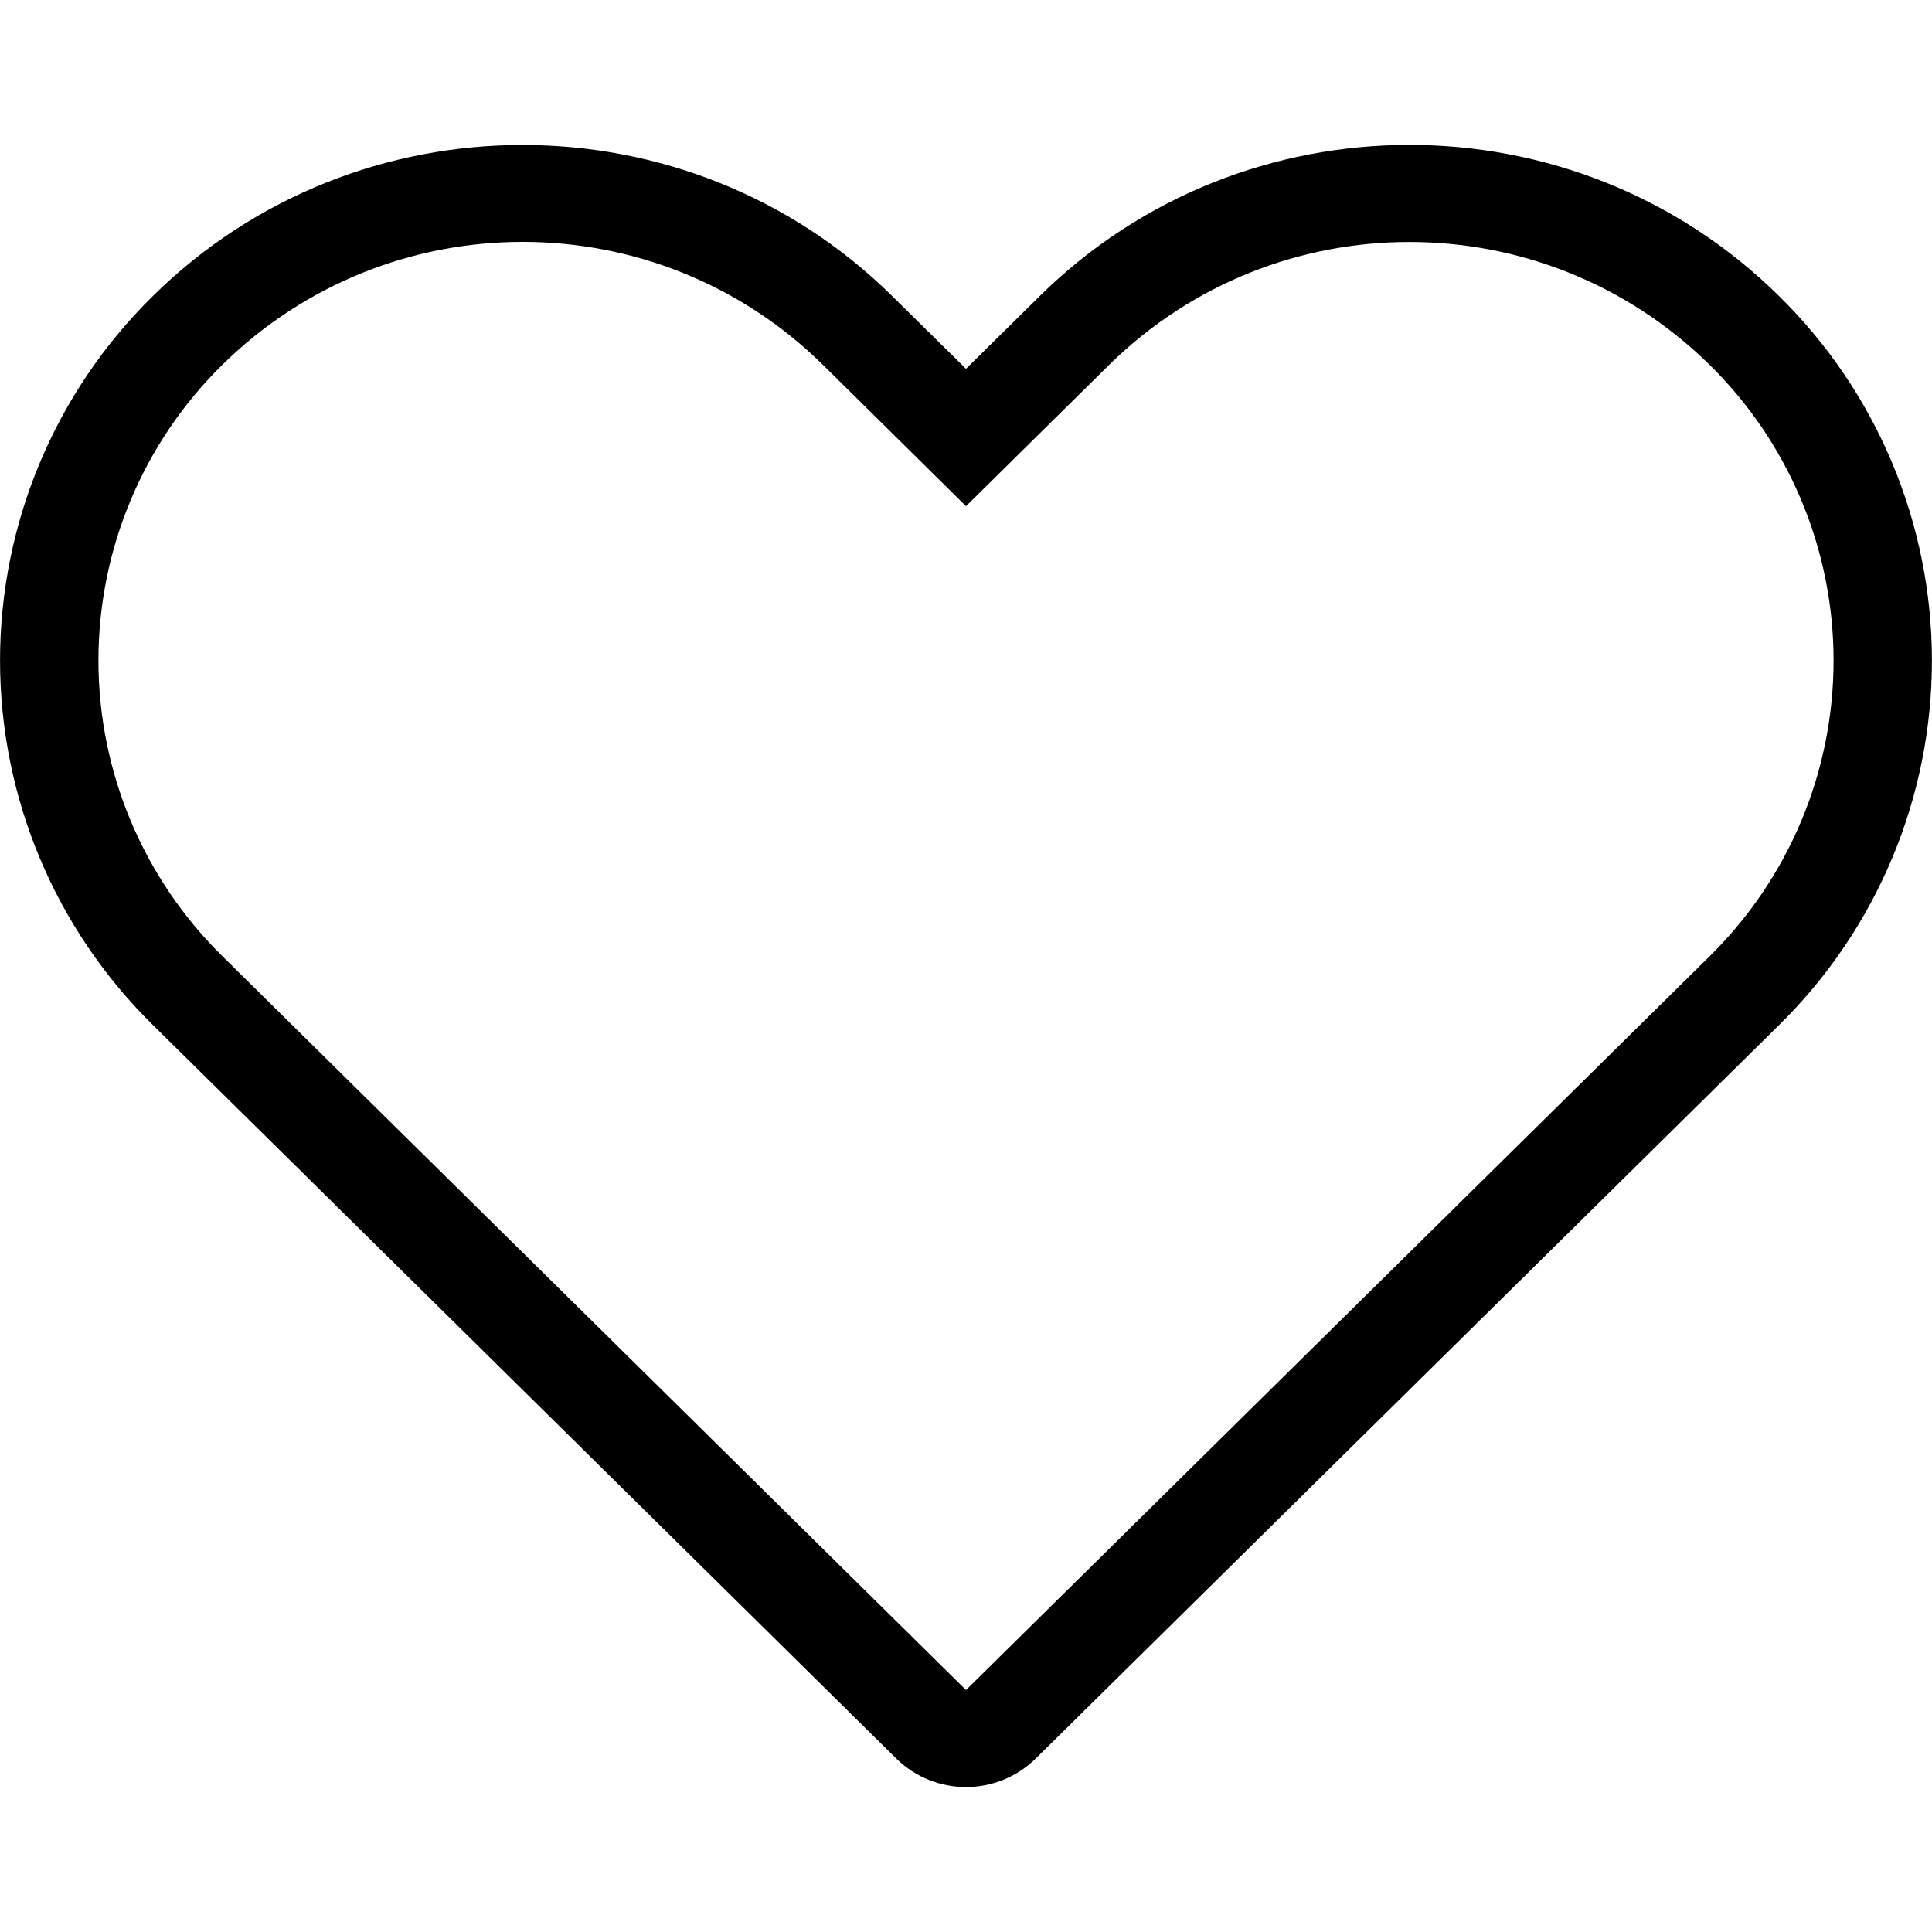
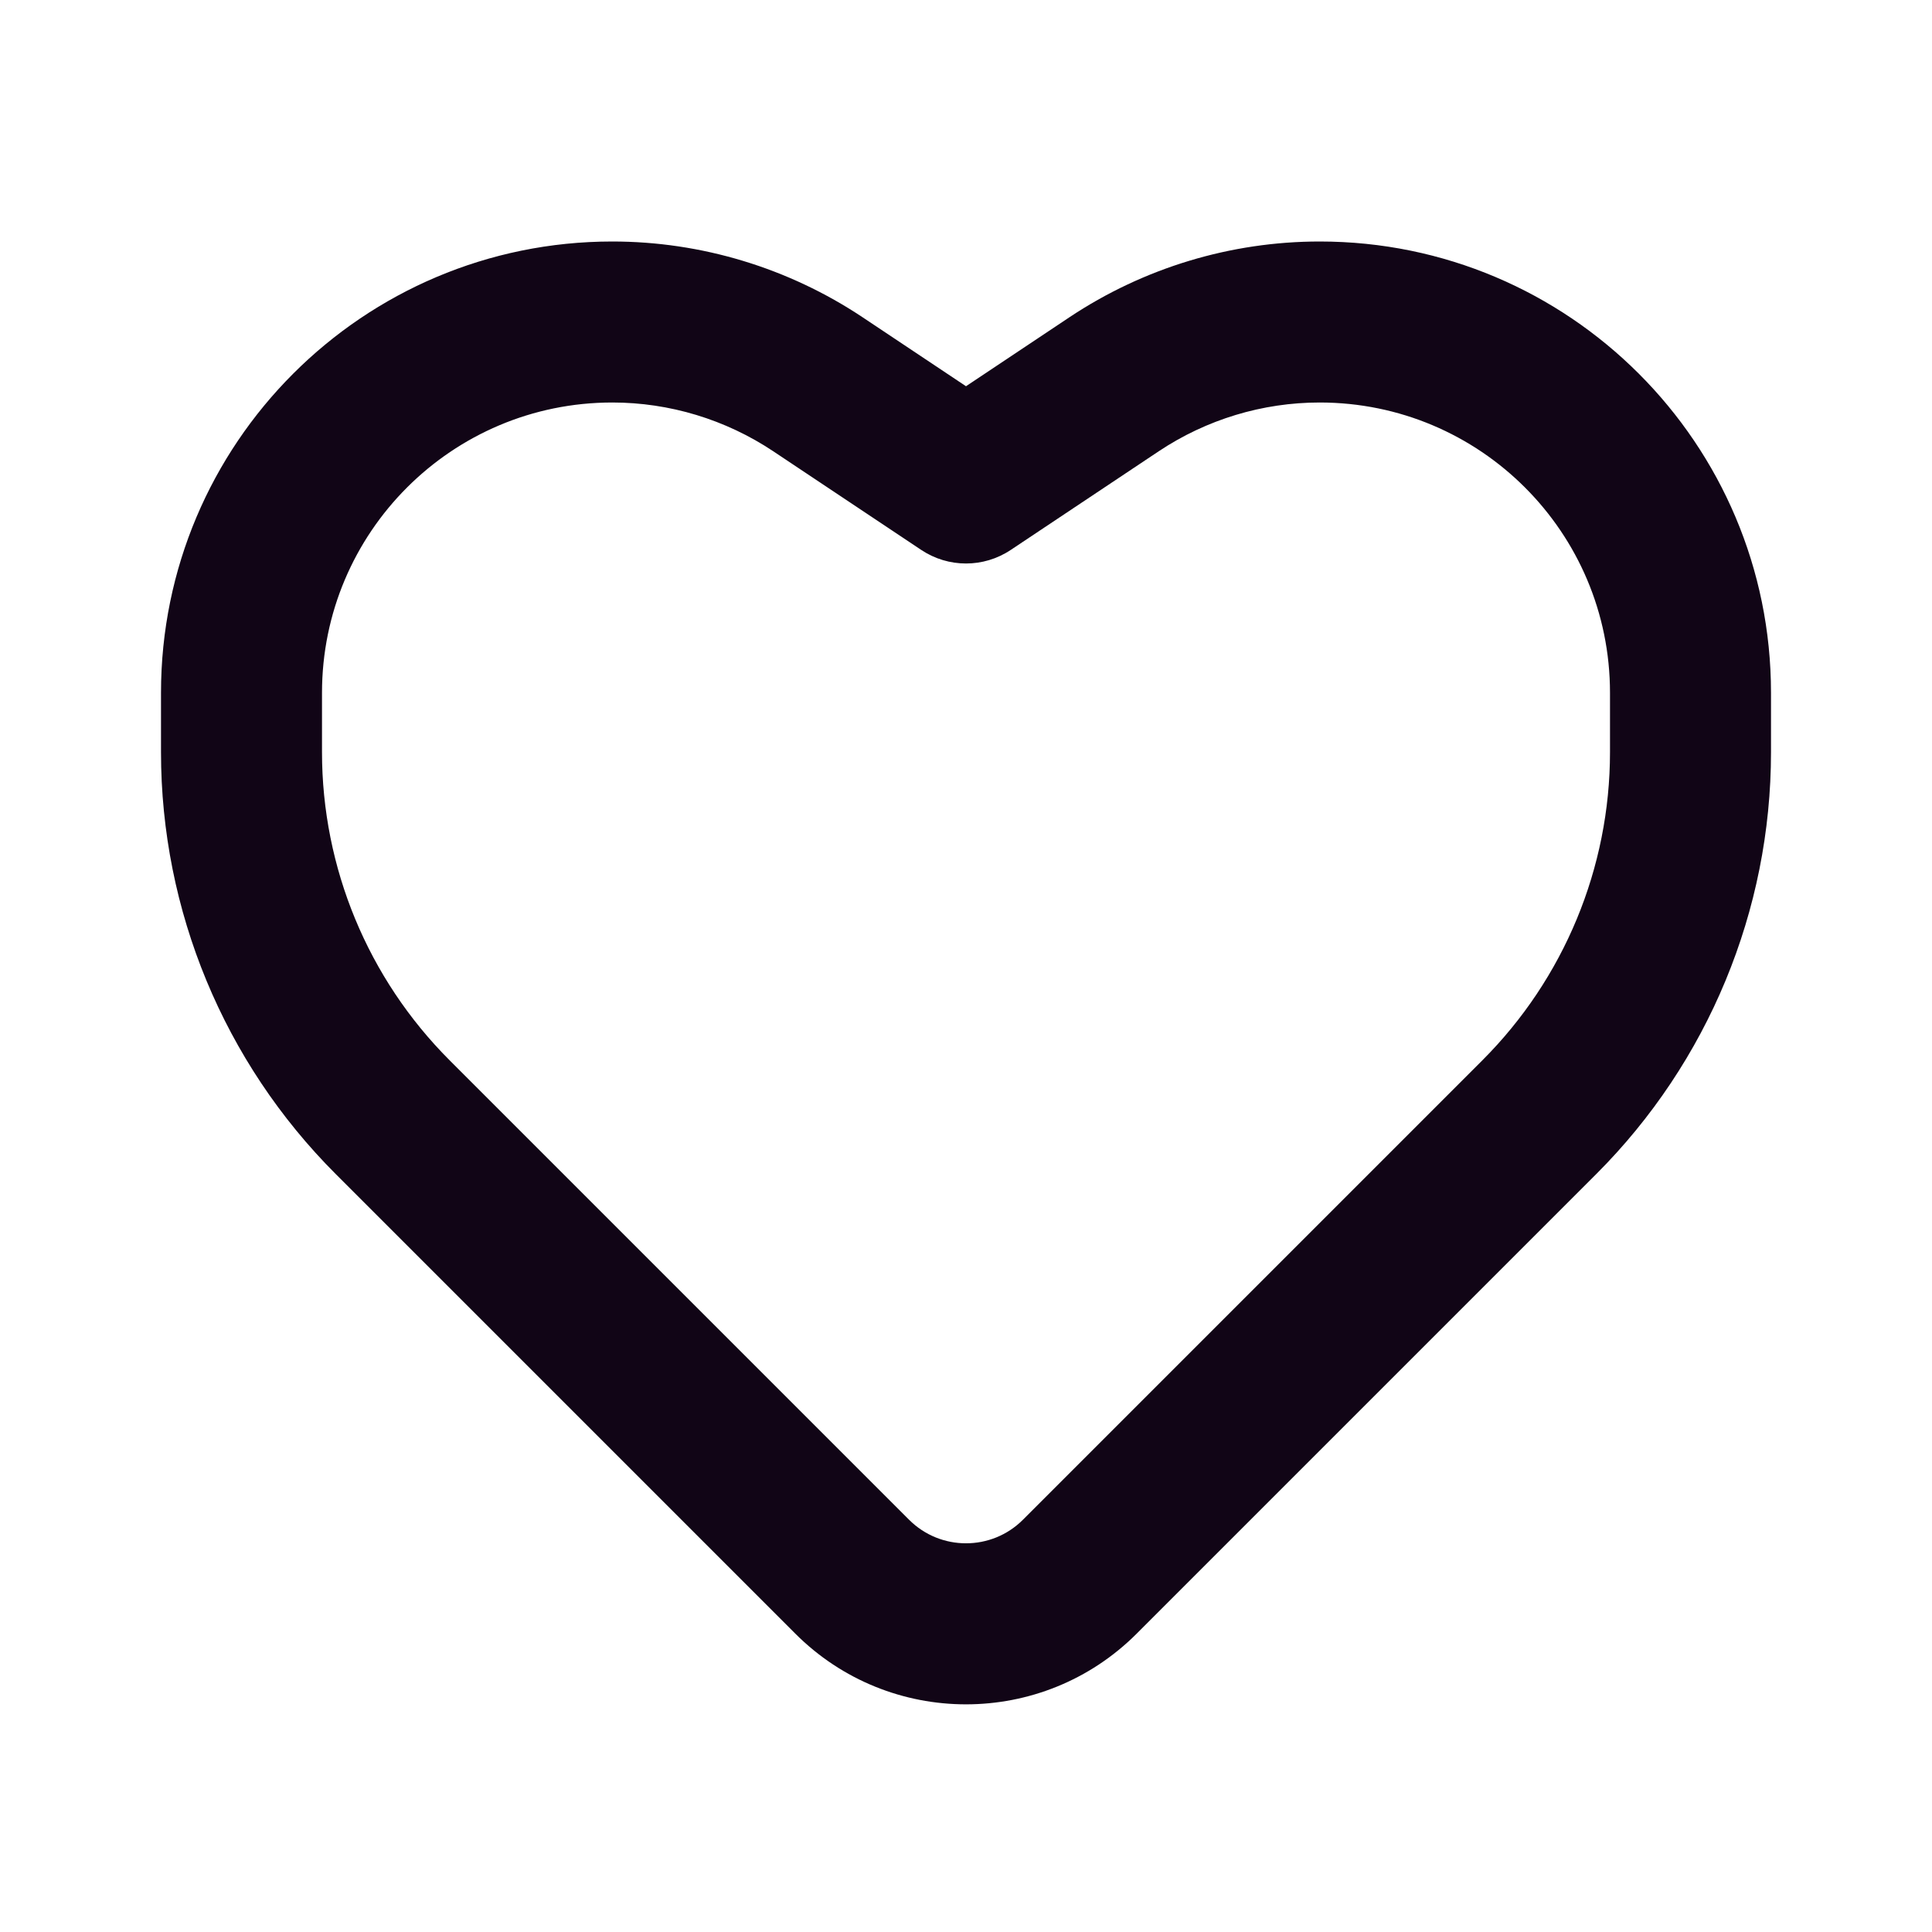
- <svg xmlns="http://www.w3.org/2000/svg" class="icon icon-accordion icon-heart" viewBox="0 0 20 20">
-   <path fill-rule="evenodd" d="M10 5.24 8.515 3.773a4.433 4.433 0 0 0-6.21 0 4.293 4.293 0 0 0 0 6.128L10 17.495l7.695-7.593a4.293 4.293 0 0 0 0-6.128 4.433 4.433 0 0 0-6.21 0zm.765-2.177c2.113-2.084 5.538-2.084 7.65 0a5.29 5.29 0 0 1 0 7.55l-7.695 7.593a1.03 1.03 0 0 1-1.44 0l-7.696-7.594a5.29 5.29 0 0 1 0-7.549C3.697.98 7.122.98 9.234 3.063l.766.755z" />
+ <svg xmlns="http://www.w3.org/2000/svg" width="24" height="24" viewBox="0 0 24 24" fill="none">
+   <path fill-rule="evenodd" clip-rule="evenodd" d="M2 8.606C2 5.51 4.51 3 7.606 3C8.712 3 9.794 3.328 10.715 3.941L12 4.798L13.285 3.941C14.206 3.328 15.288 3 16.394 3C19.49 3 22 5.51 22 8.606V9.344C22 11.31 21.219 13.195 19.829 14.585L14.121 20.293C12.95 21.465 11.05 21.465 9.879 20.293L4.171 14.585C2.781 13.195 2 11.31 2 9.344V8.606ZM7.606 5C5.614 5 4 6.614 4 8.606V9.344C4 10.779 4.57 12.156 5.585 13.171L11.293 18.879C11.683 19.269 12.317 19.269 12.707 18.879L18.415 13.171C19.43 12.156 20 10.779 20 9.344V8.606C20 6.614 18.386 5 16.394 5C15.683 5 14.987 5.211 14.394 5.606L12.555 6.832C12.219 7.056 11.781 7.056 11.445 6.832L9.606 5.606C9.013 5.211 8.317 5 7.606 5Z" fill="#110516" />
</svg>
